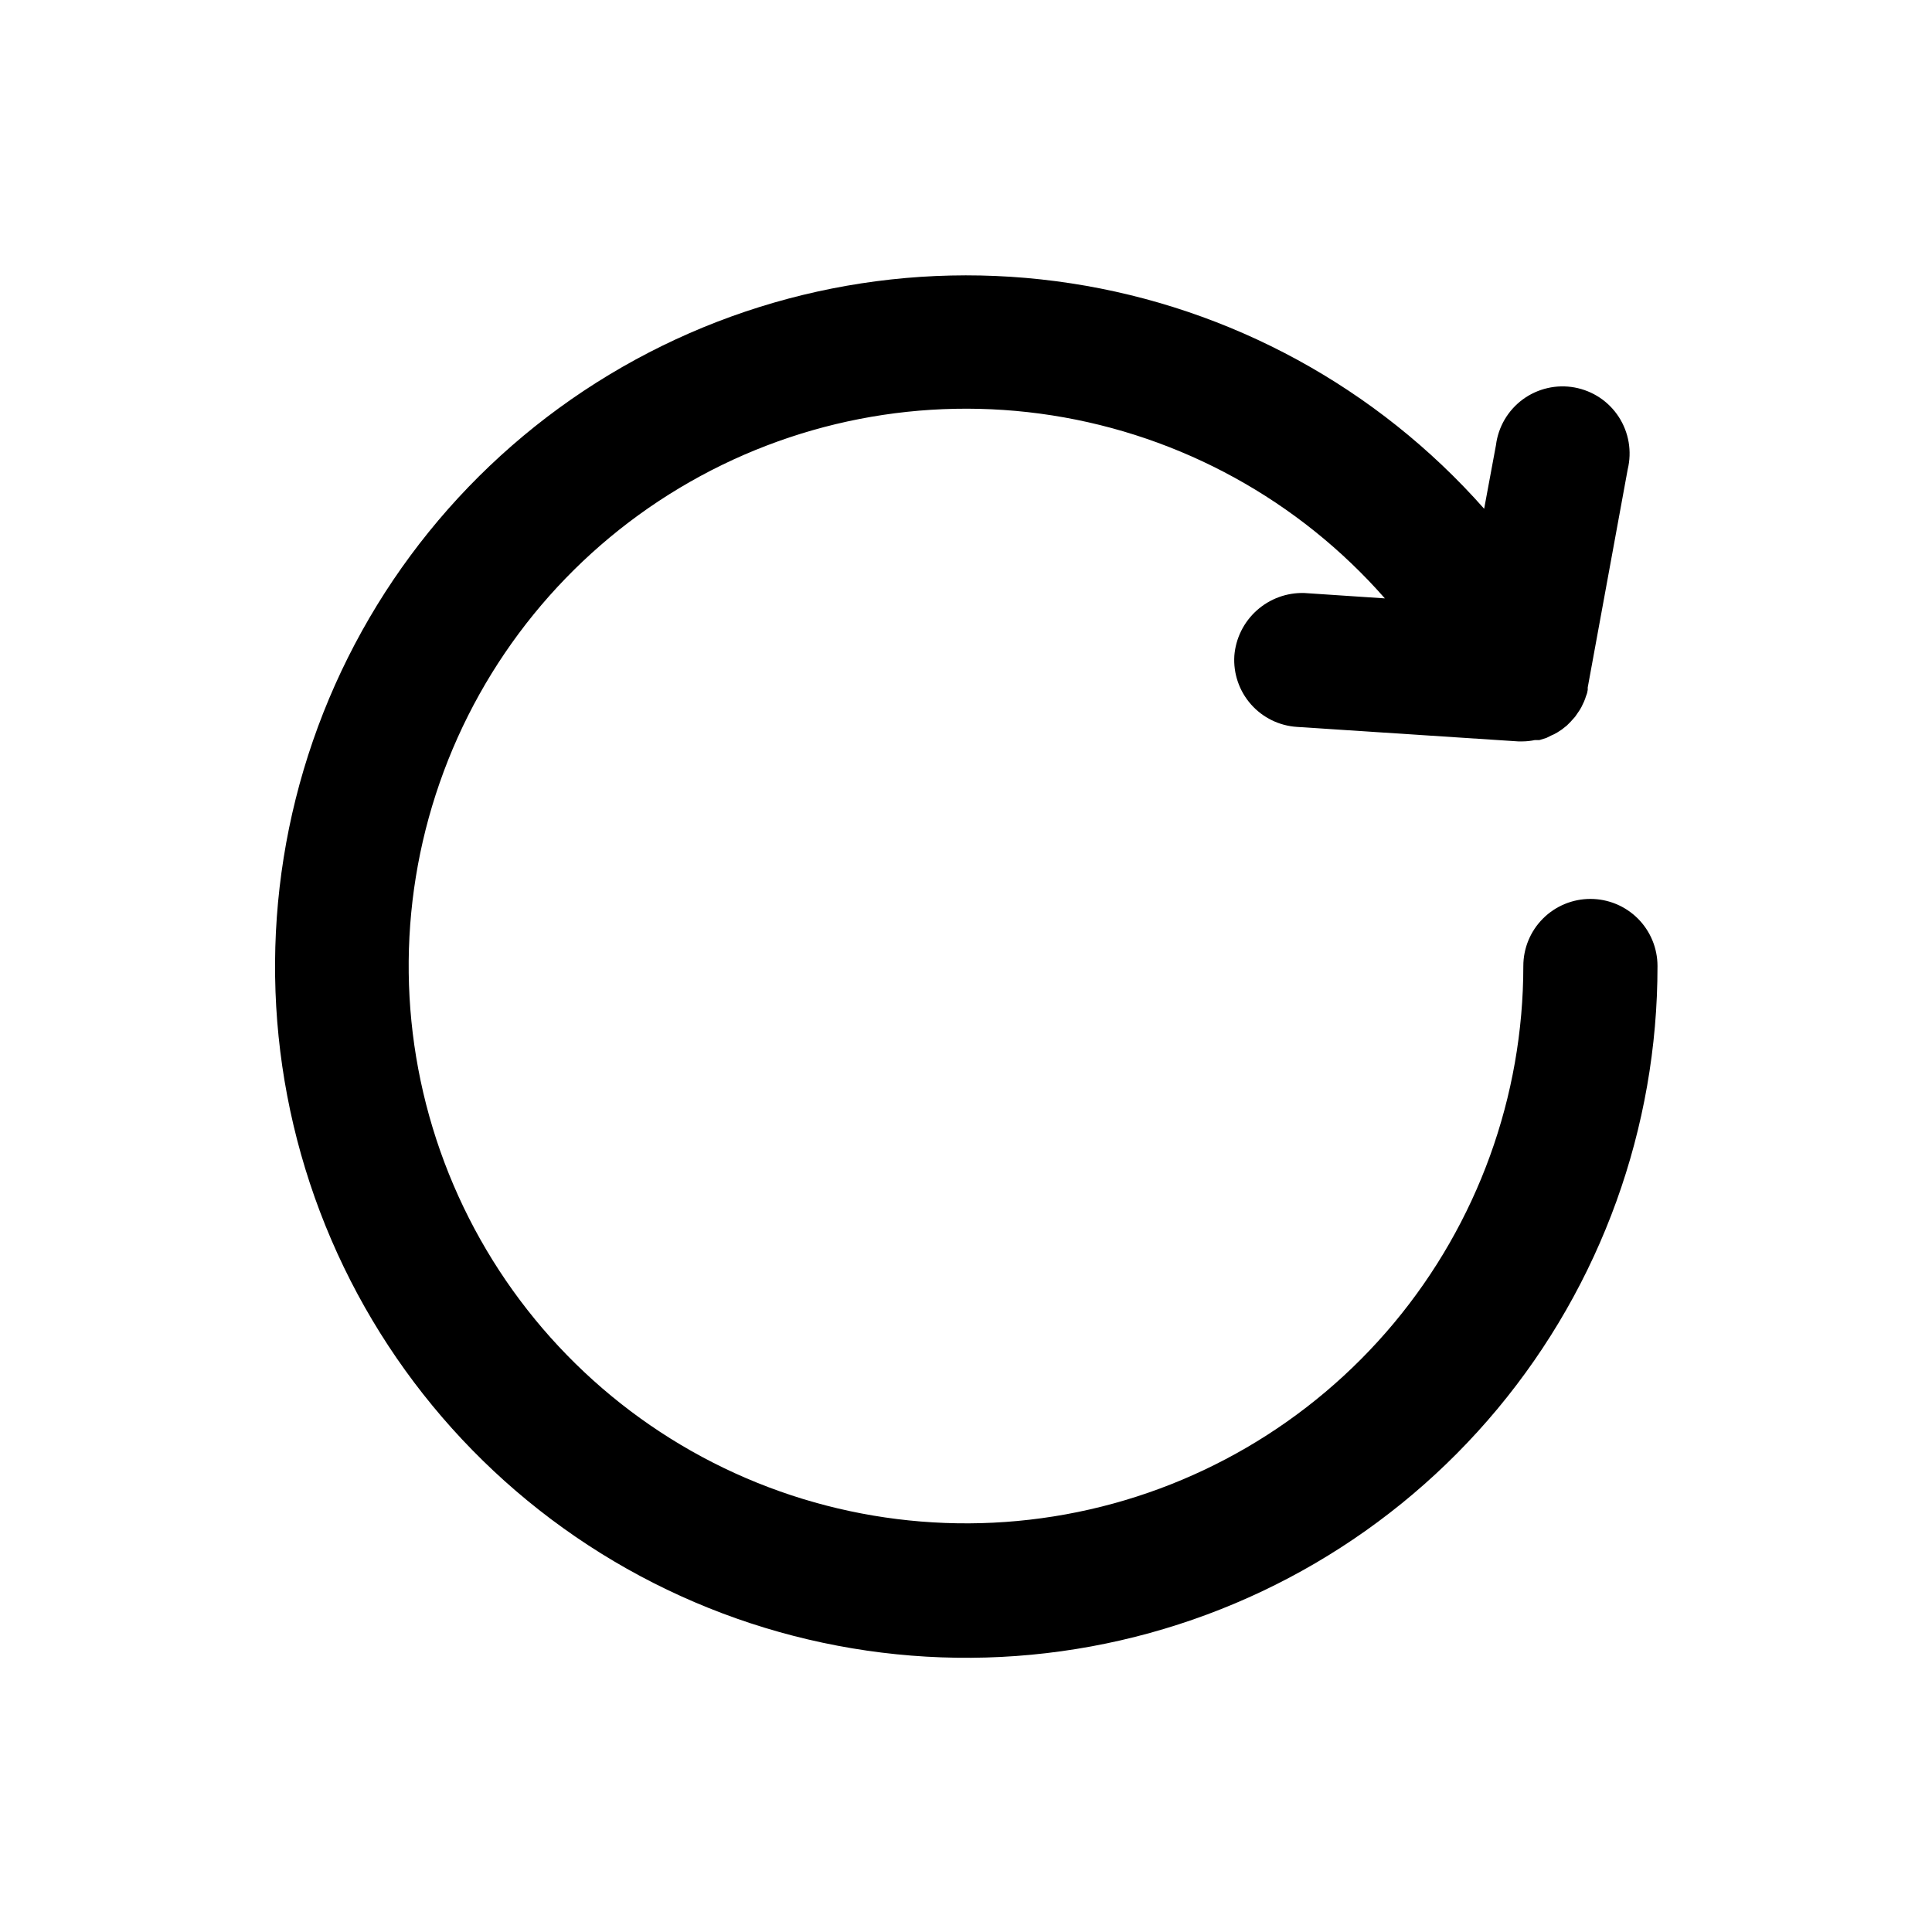
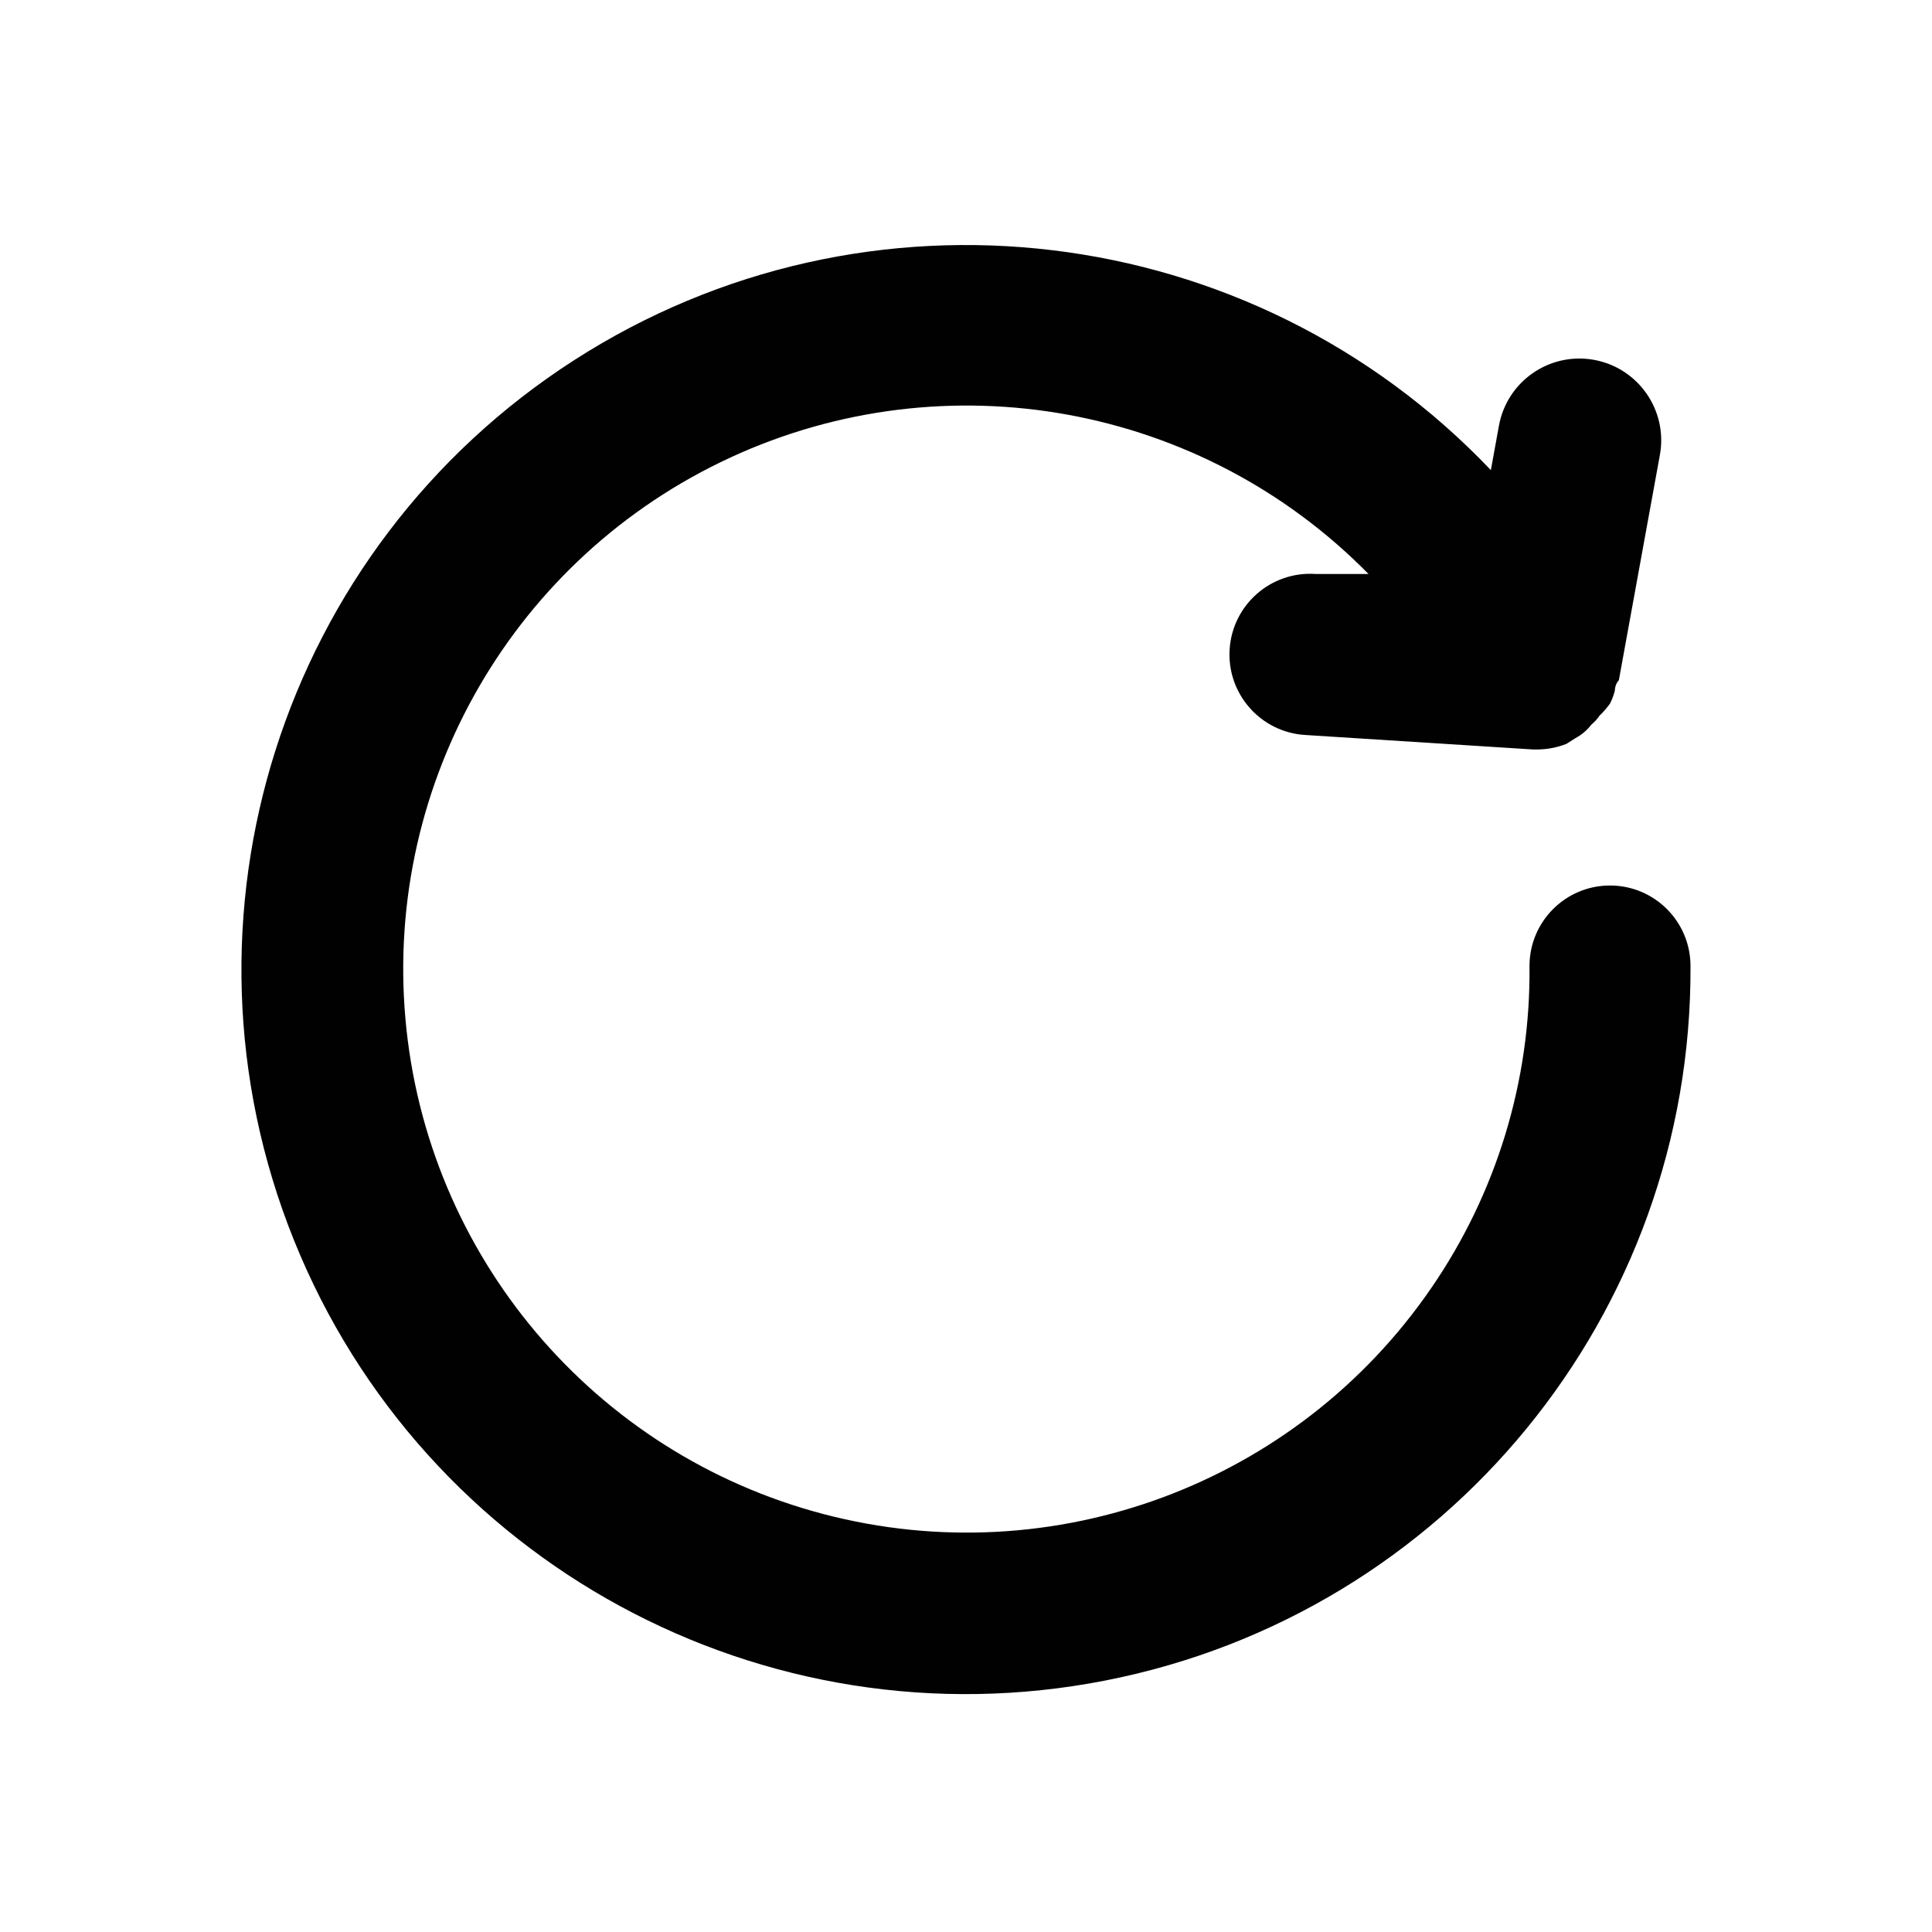
- <svg xmlns="http://www.w3.org/2000/svg" width="72" height="72" viewBox="0 0 72 72" fill="none">
-   <path d="M59.27 33.5C58.607 33.5 57.971 33.763 57.502 34.232C57.033 34.701 56.77 35.337 56.77 36C56.77 40.863 55.064 45.572 51.948 49.307C48.833 53.041 44.506 55.564 39.721 56.435C34.937 57.306 29.998 56.471 25.766 54.075C21.534 51.678 18.277 47.873 16.563 43.322C14.849 38.771 14.786 33.762 16.386 29.17C17.985 24.577 21.146 20.691 25.316 18.19C29.487 15.688 34.403 14.729 39.208 15.48C44.013 16.232 48.402 18.645 51.61 22.3L48.61 22.1C47.958 22.08 47.323 22.312 46.837 22.748C46.351 23.183 46.051 23.789 46 24.44C45.959 25.102 46.182 25.753 46.621 26.25C47.06 26.747 47.678 27.049 48.34 27.09L56.58 27.63H56.74C56.895 27.629 57.049 27.612 57.2 27.58H57.37L57.63 27.5L57.81 27.41C57.886 27.379 57.96 27.343 58.03 27.3L58.2 27.19L58.39 27.04L58.53 26.9L58.7 26.71L58.81 26.55C58.859 26.484 58.903 26.413 58.94 26.34L59.03 26.15C59.061 26.078 59.088 26.005 59.11 25.93C59.141 25.86 59.161 25.786 59.17 25.71V25.62L60.66 17.49C60.74 17.159 60.752 16.816 60.695 16.48C60.638 16.145 60.513 15.824 60.328 15.539C60.143 15.253 59.901 15.008 59.618 14.819C59.335 14.631 59.016 14.502 58.681 14.44C58.347 14.379 58.003 14.386 57.671 14.463C57.34 14.539 57.027 14.682 56.752 14.883C56.478 15.085 56.247 15.34 56.075 15.633C55.903 15.927 55.792 16.252 55.75 16.59L55.31 18.96C51.317 14.443 45.867 11.47 39.907 10.558C33.948 9.646 27.858 10.853 22.697 13.968C17.535 17.084 13.631 21.911 11.662 27.61C9.694 33.308 9.786 39.516 11.923 45.153C14.06 50.79 18.107 55.499 23.358 58.46C28.609 61.421 34.733 62.447 40.662 61.358C46.592 60.269 51.952 57.135 55.809 52.502C59.665 47.868 61.775 42.029 61.77 36C61.77 35.337 61.507 34.701 61.038 34.232C60.569 33.763 59.933 33.5 59.27 33.5Z" fill="black" />
+ <svg xmlns="http://www.w3.org/2000/svg" viewBox="0 0 24 24">
+   <defs>
+     <style>.cls-1{fill:#010101;}.cls-2{fill:none;}</style>
+   </defs>
+   <g id="Camada_2" data-name="Camada 2">
+     <g id="Camada_1-2" data-name="Camada 1">
+       <path class="cls-1" d="M20,11a1,1,0,0,0-1,1A6.93,6.93,0,0,1,17.78,16,7,7,0,1,1,17,7.13l-.66,0a1,1,0,0,0-.13,2l2.83.18h.07a1,1,0,0,0,.35-.07l.11-.07A.62.62,0,0,0,19.77,9a.52.52,0,0,0,.1-.11A1,1,0,0,0,20,8.74a.76.76,0,0,0,.06-.16s0-.08.05-.13l.51-2.8a1,1,0,1,0-2-.36l-.1.55A9,9,0,1,0,21,12,1,1,0,0,0,20,11Z" />
+       <rect class="cls-2" width="24" height="24" />
+     </g>
+   </g>
</svg>
